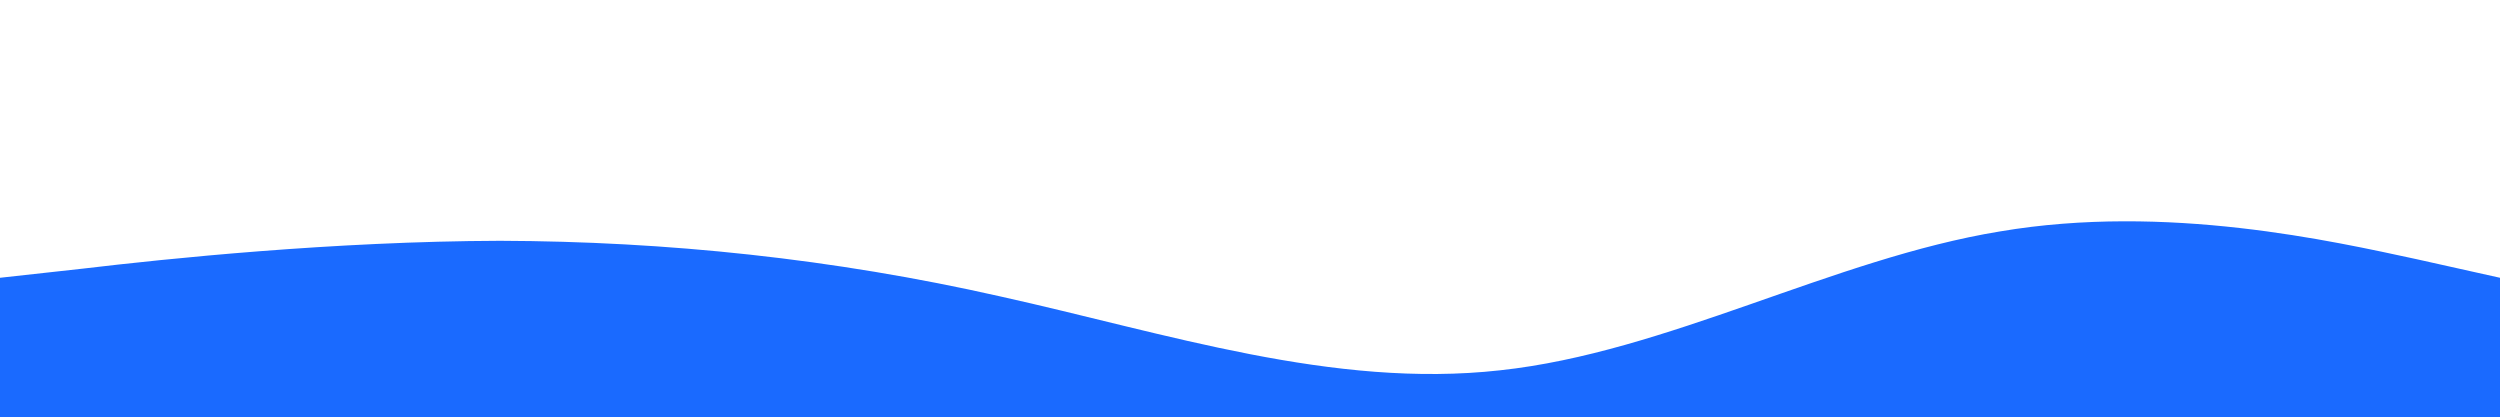
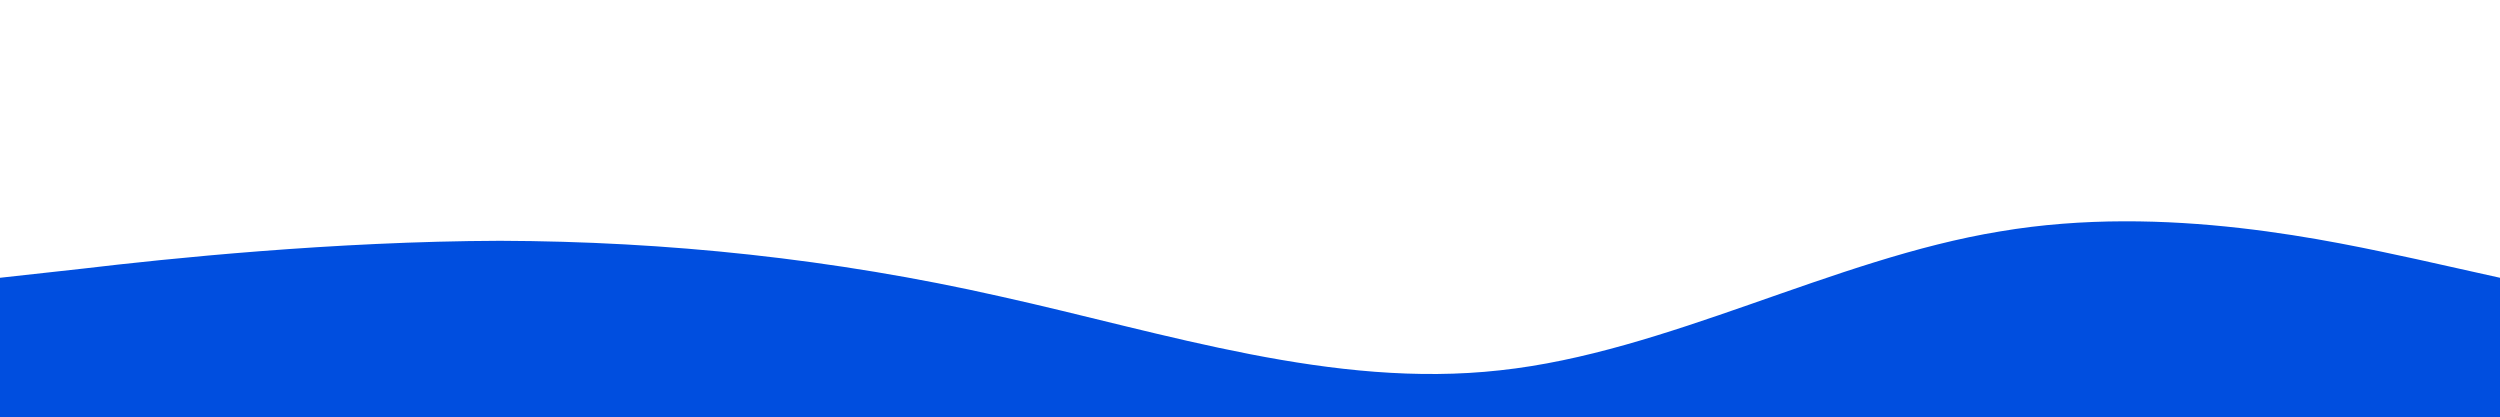
<svg xmlns="http://www.w3.org/2000/svg" viewBox="0 0 1440 240">
-   <path fill="#1a6aff" fill-opacity="1" d="M0,160L48,154.7C96,149,192,139,288,138.7C384,139,480,149,576,170.7C672,192,768,224,864,213.3C960,203,1056,149,1152,133.3C1248,117,1344,139,1392,149.3L1440,160L1440,320L1392,320C1344,320,1248,320,1152,320C1056,320,960,320,864,320C768,320,672,320,576,320C480,320,384,320,288,320C192,320,96,320,48,320L0,320Z" />
+   <path fill="#004edf" fill-opacity="1" d="M0,160L48,154.7C96,149,192,139,288,138.7C384,139,480,149,576,170.7C672,192,768,224,864,213.3C960,203,1056,149,1152,133.3C1248,117,1344,139,1392,149.3L1440,160L1440,320L1392,320C1344,320,1248,320,1152,320C1056,320,960,320,864,320C768,320,672,320,576,320C480,320,384,320,288,320C192,320,96,320,48,320L0,320Z" />
</svg>
